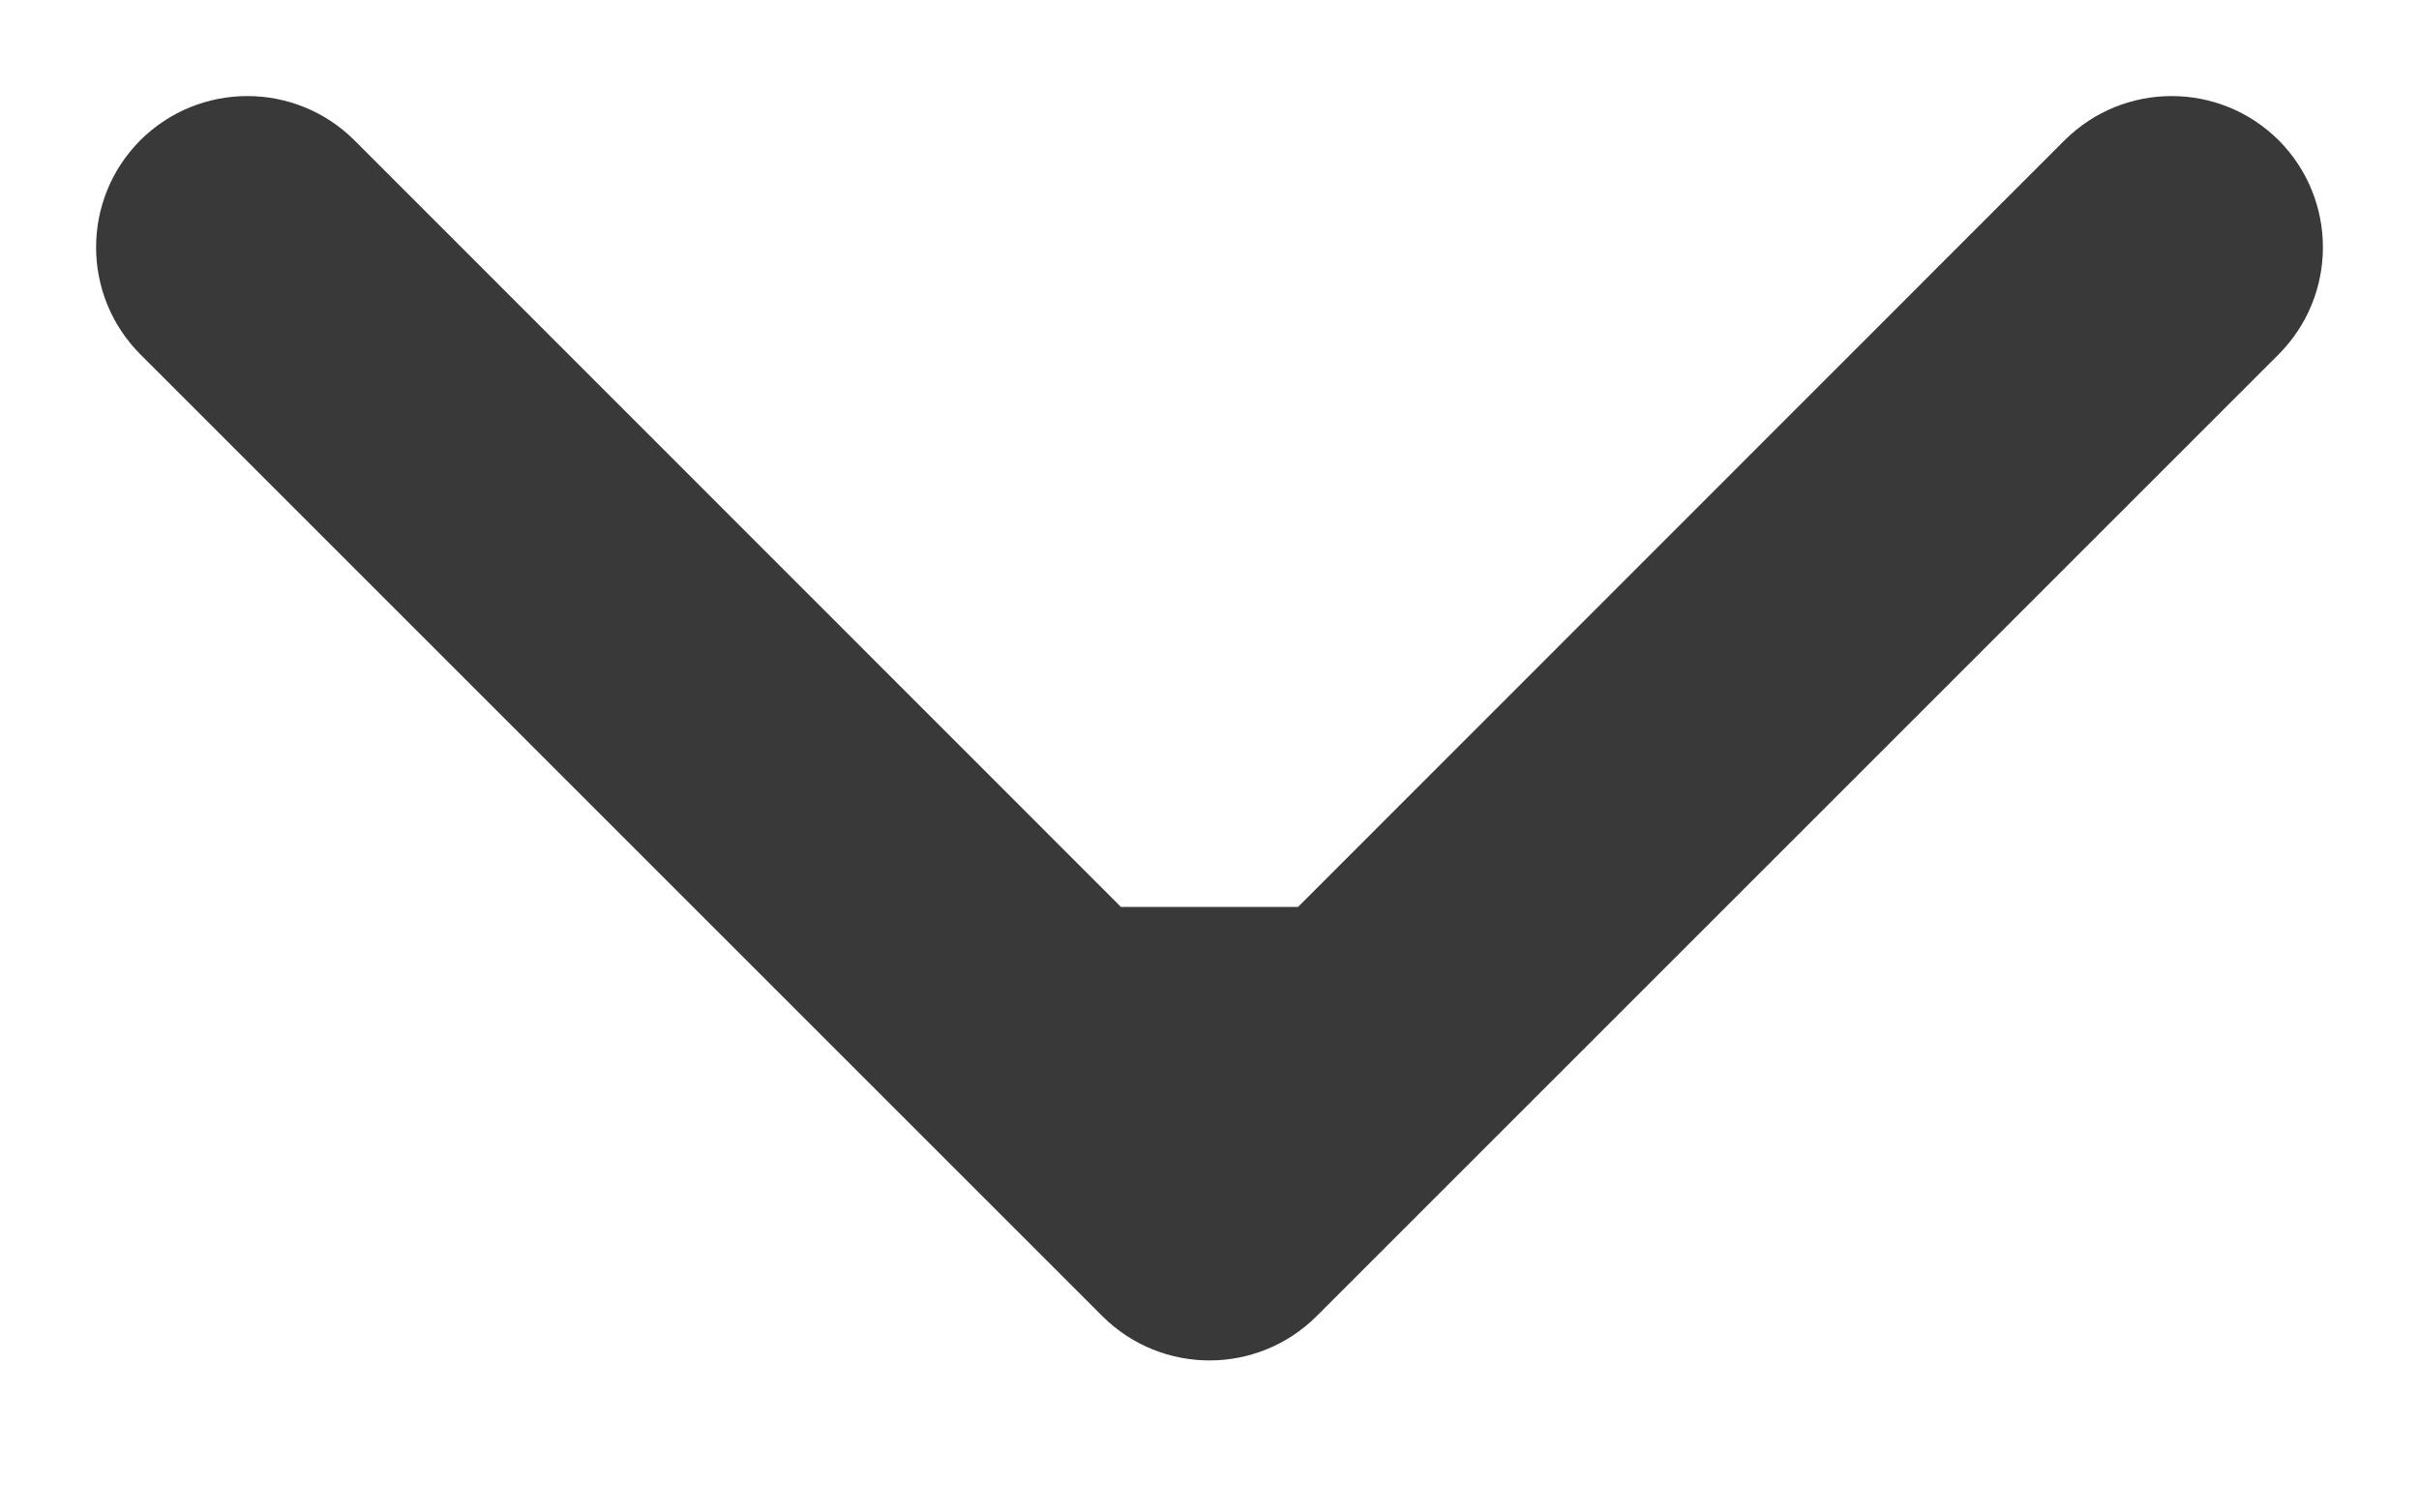
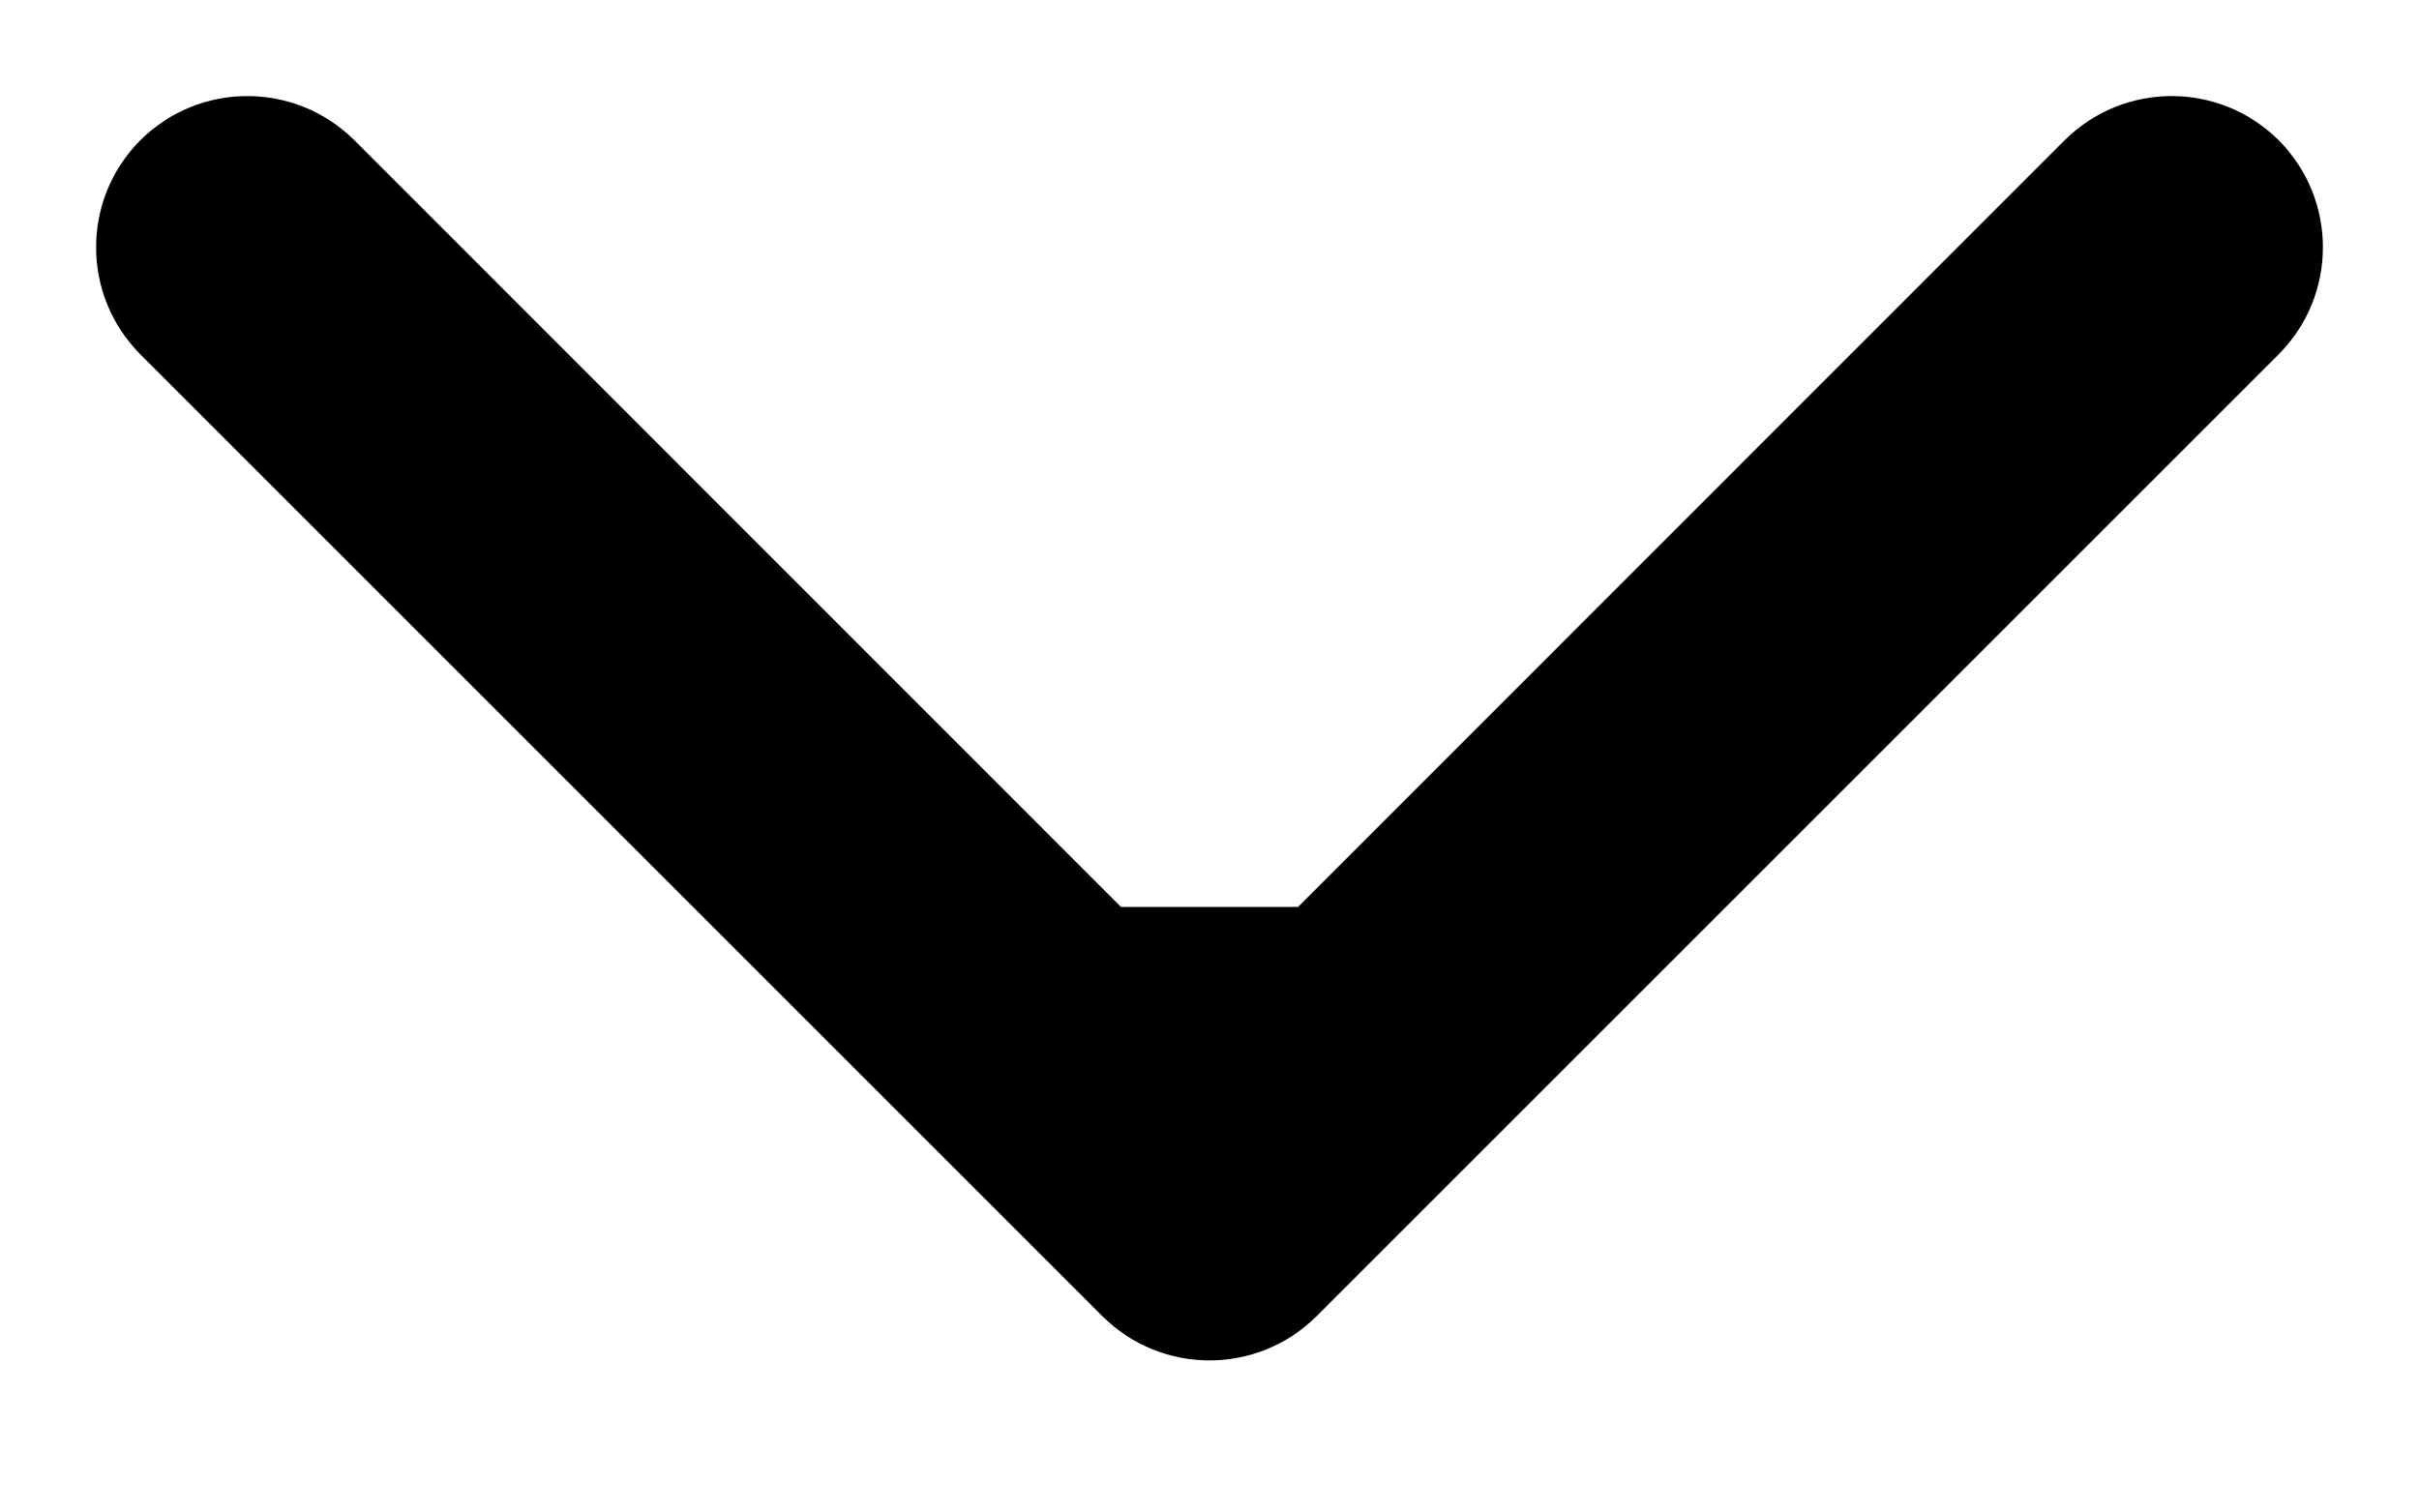
<svg xmlns="http://www.w3.org/2000/svg" width="8" height="5" viewBox="0 0 8 5" fill="none">
-   <path d="M3.646 4.354C3.842 4.549 4.158 4.549 4.354 4.354L7.536 1.172C7.731 0.976 7.731 0.66 7.536 0.464C7.34 0.269 7.024 0.269 6.828 0.464L4 3.293L1.172 0.464C0.976 0.269 0.66 0.269 0.464 0.464C0.269 0.66 0.269 0.976 0.464 1.172L3.646 4.354ZM3.5 3L3.5 4L4.5 4L4.5 3L3.5 3Z" fill="#393939" />
+   <path d="M3.646 4.354C3.842 4.549 4.158 4.549 4.354 4.354L7.536 1.172C7.731 0.976 7.731 0.66 7.536 0.464C7.34 0.269 7.024 0.269 6.828 0.464L4 3.293L1.172 0.464C0.976 0.269 0.66 0.269 0.464 0.464C0.269 0.66 0.269 0.976 0.464 1.172L3.646 4.354ZM3.5 3L3.5 4L4.5 4L4.5 3L3.5 3Z" fill="black" />
</svg>
